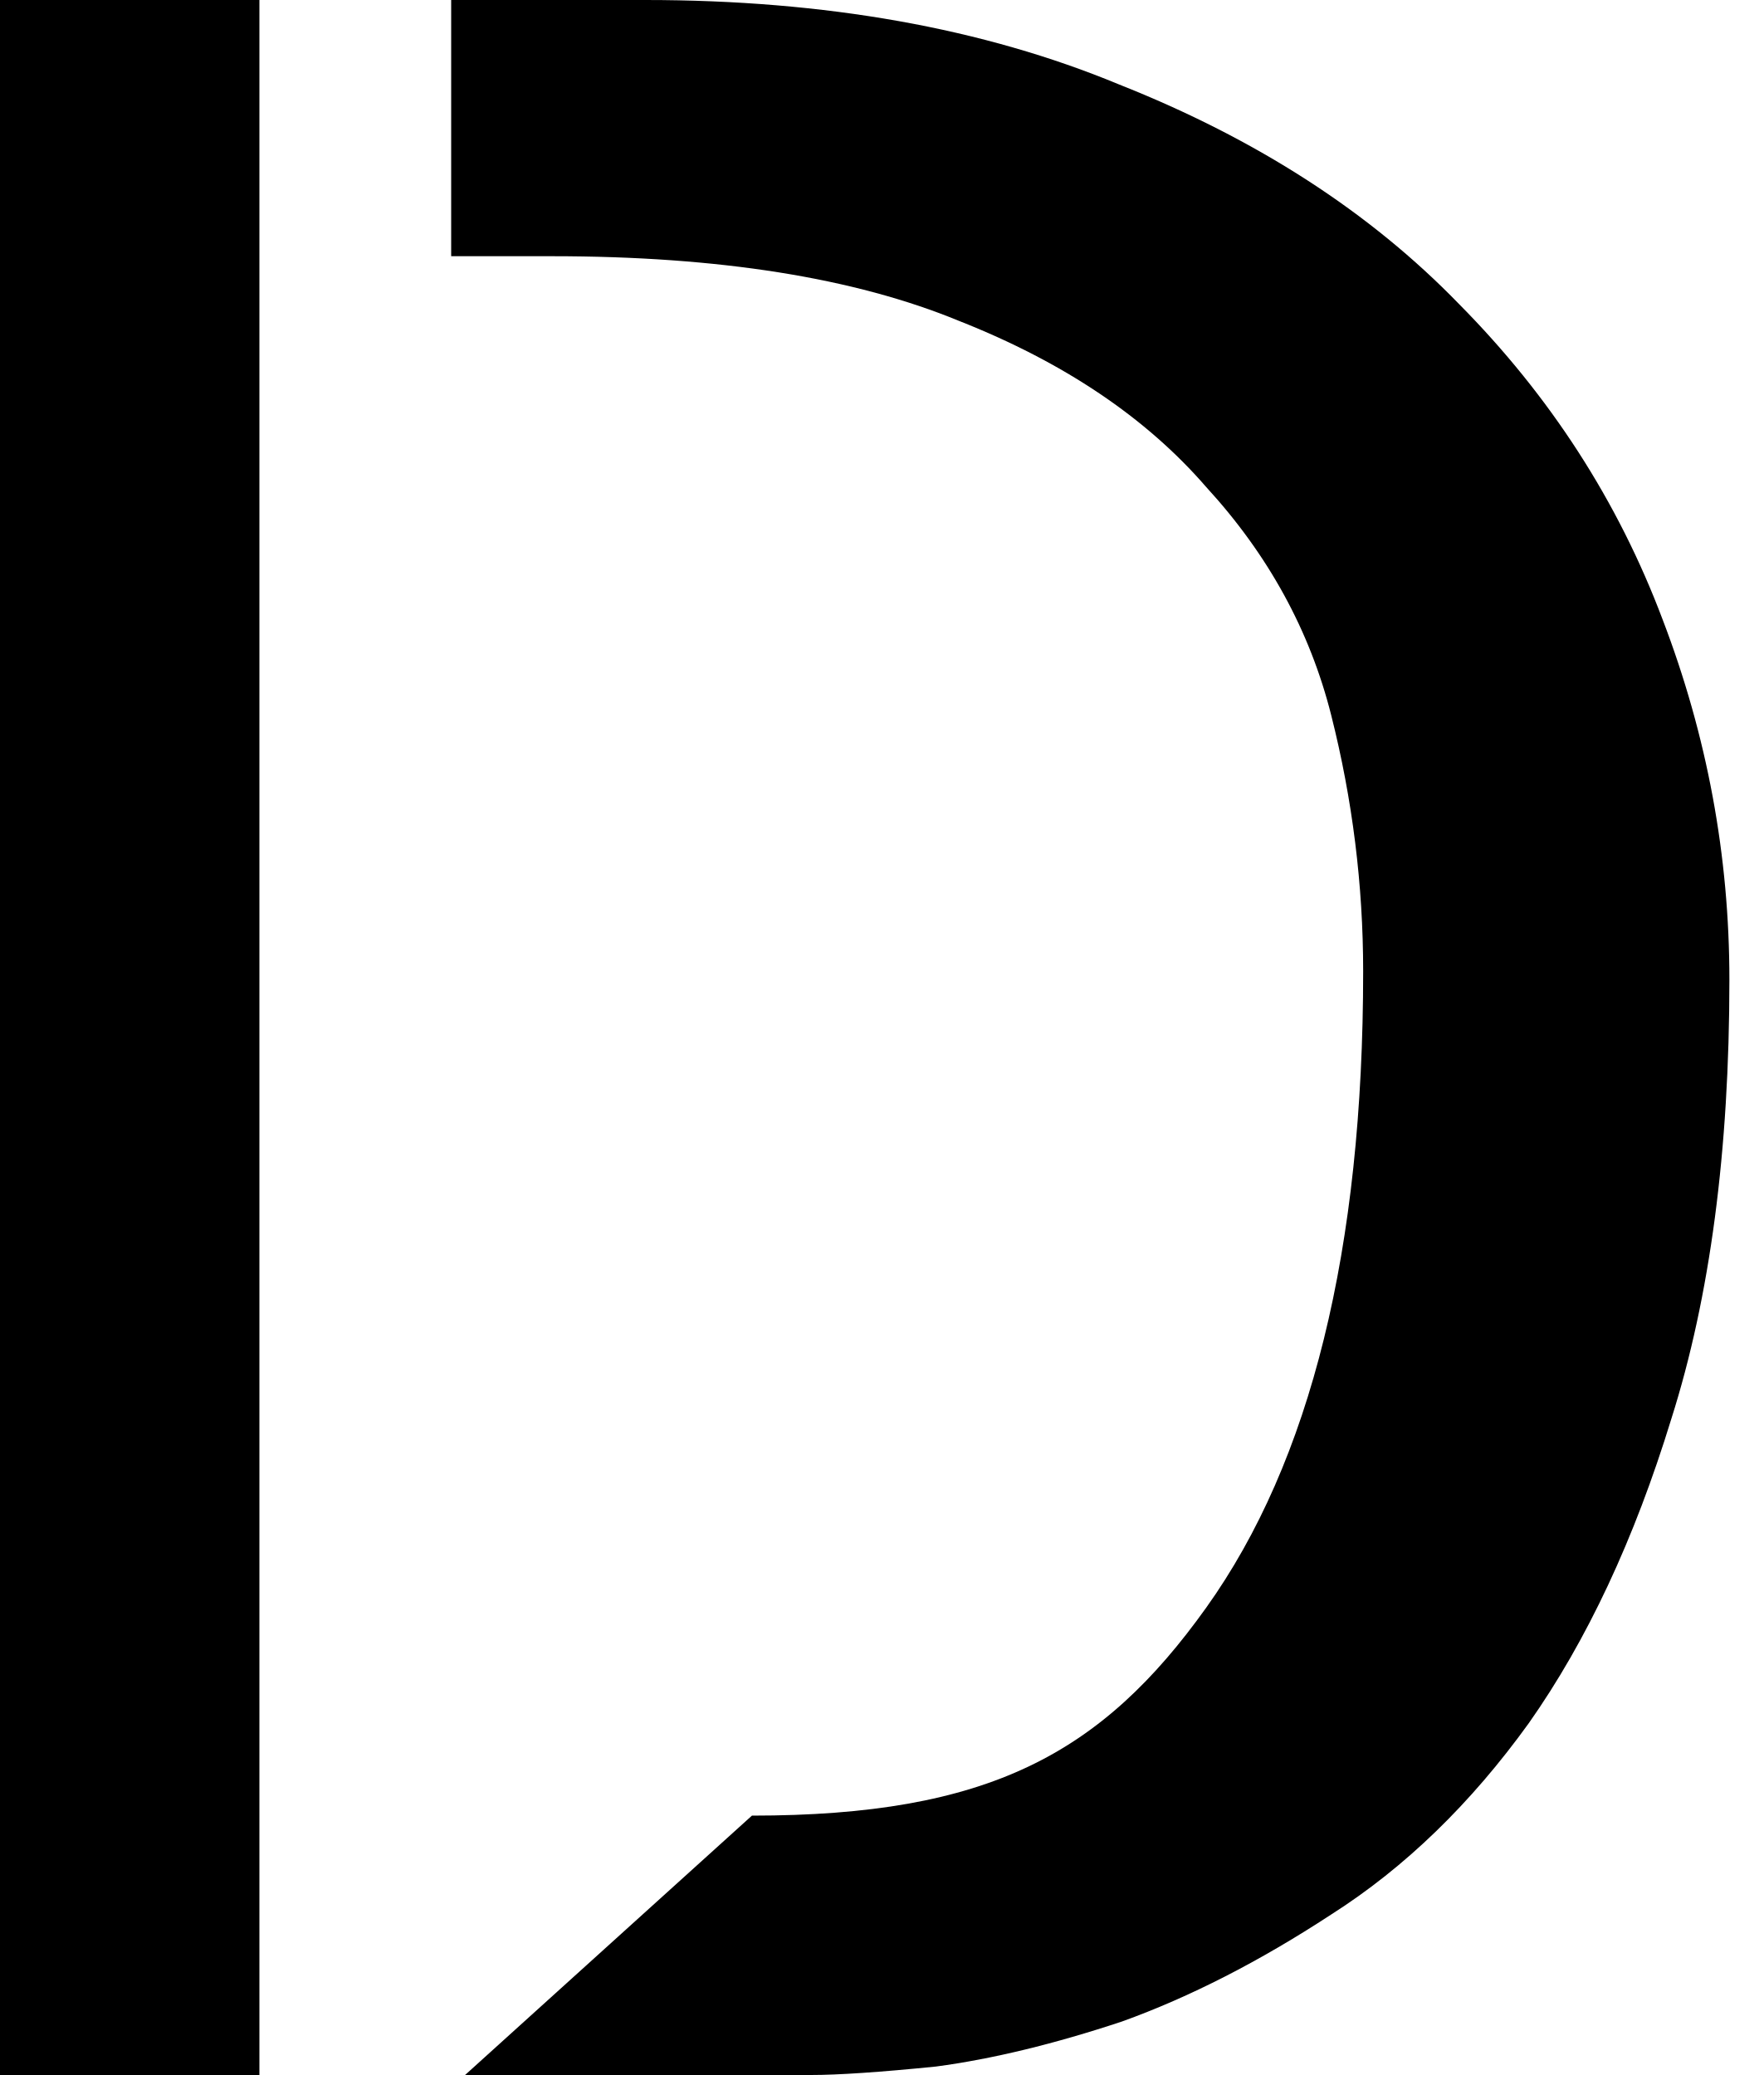
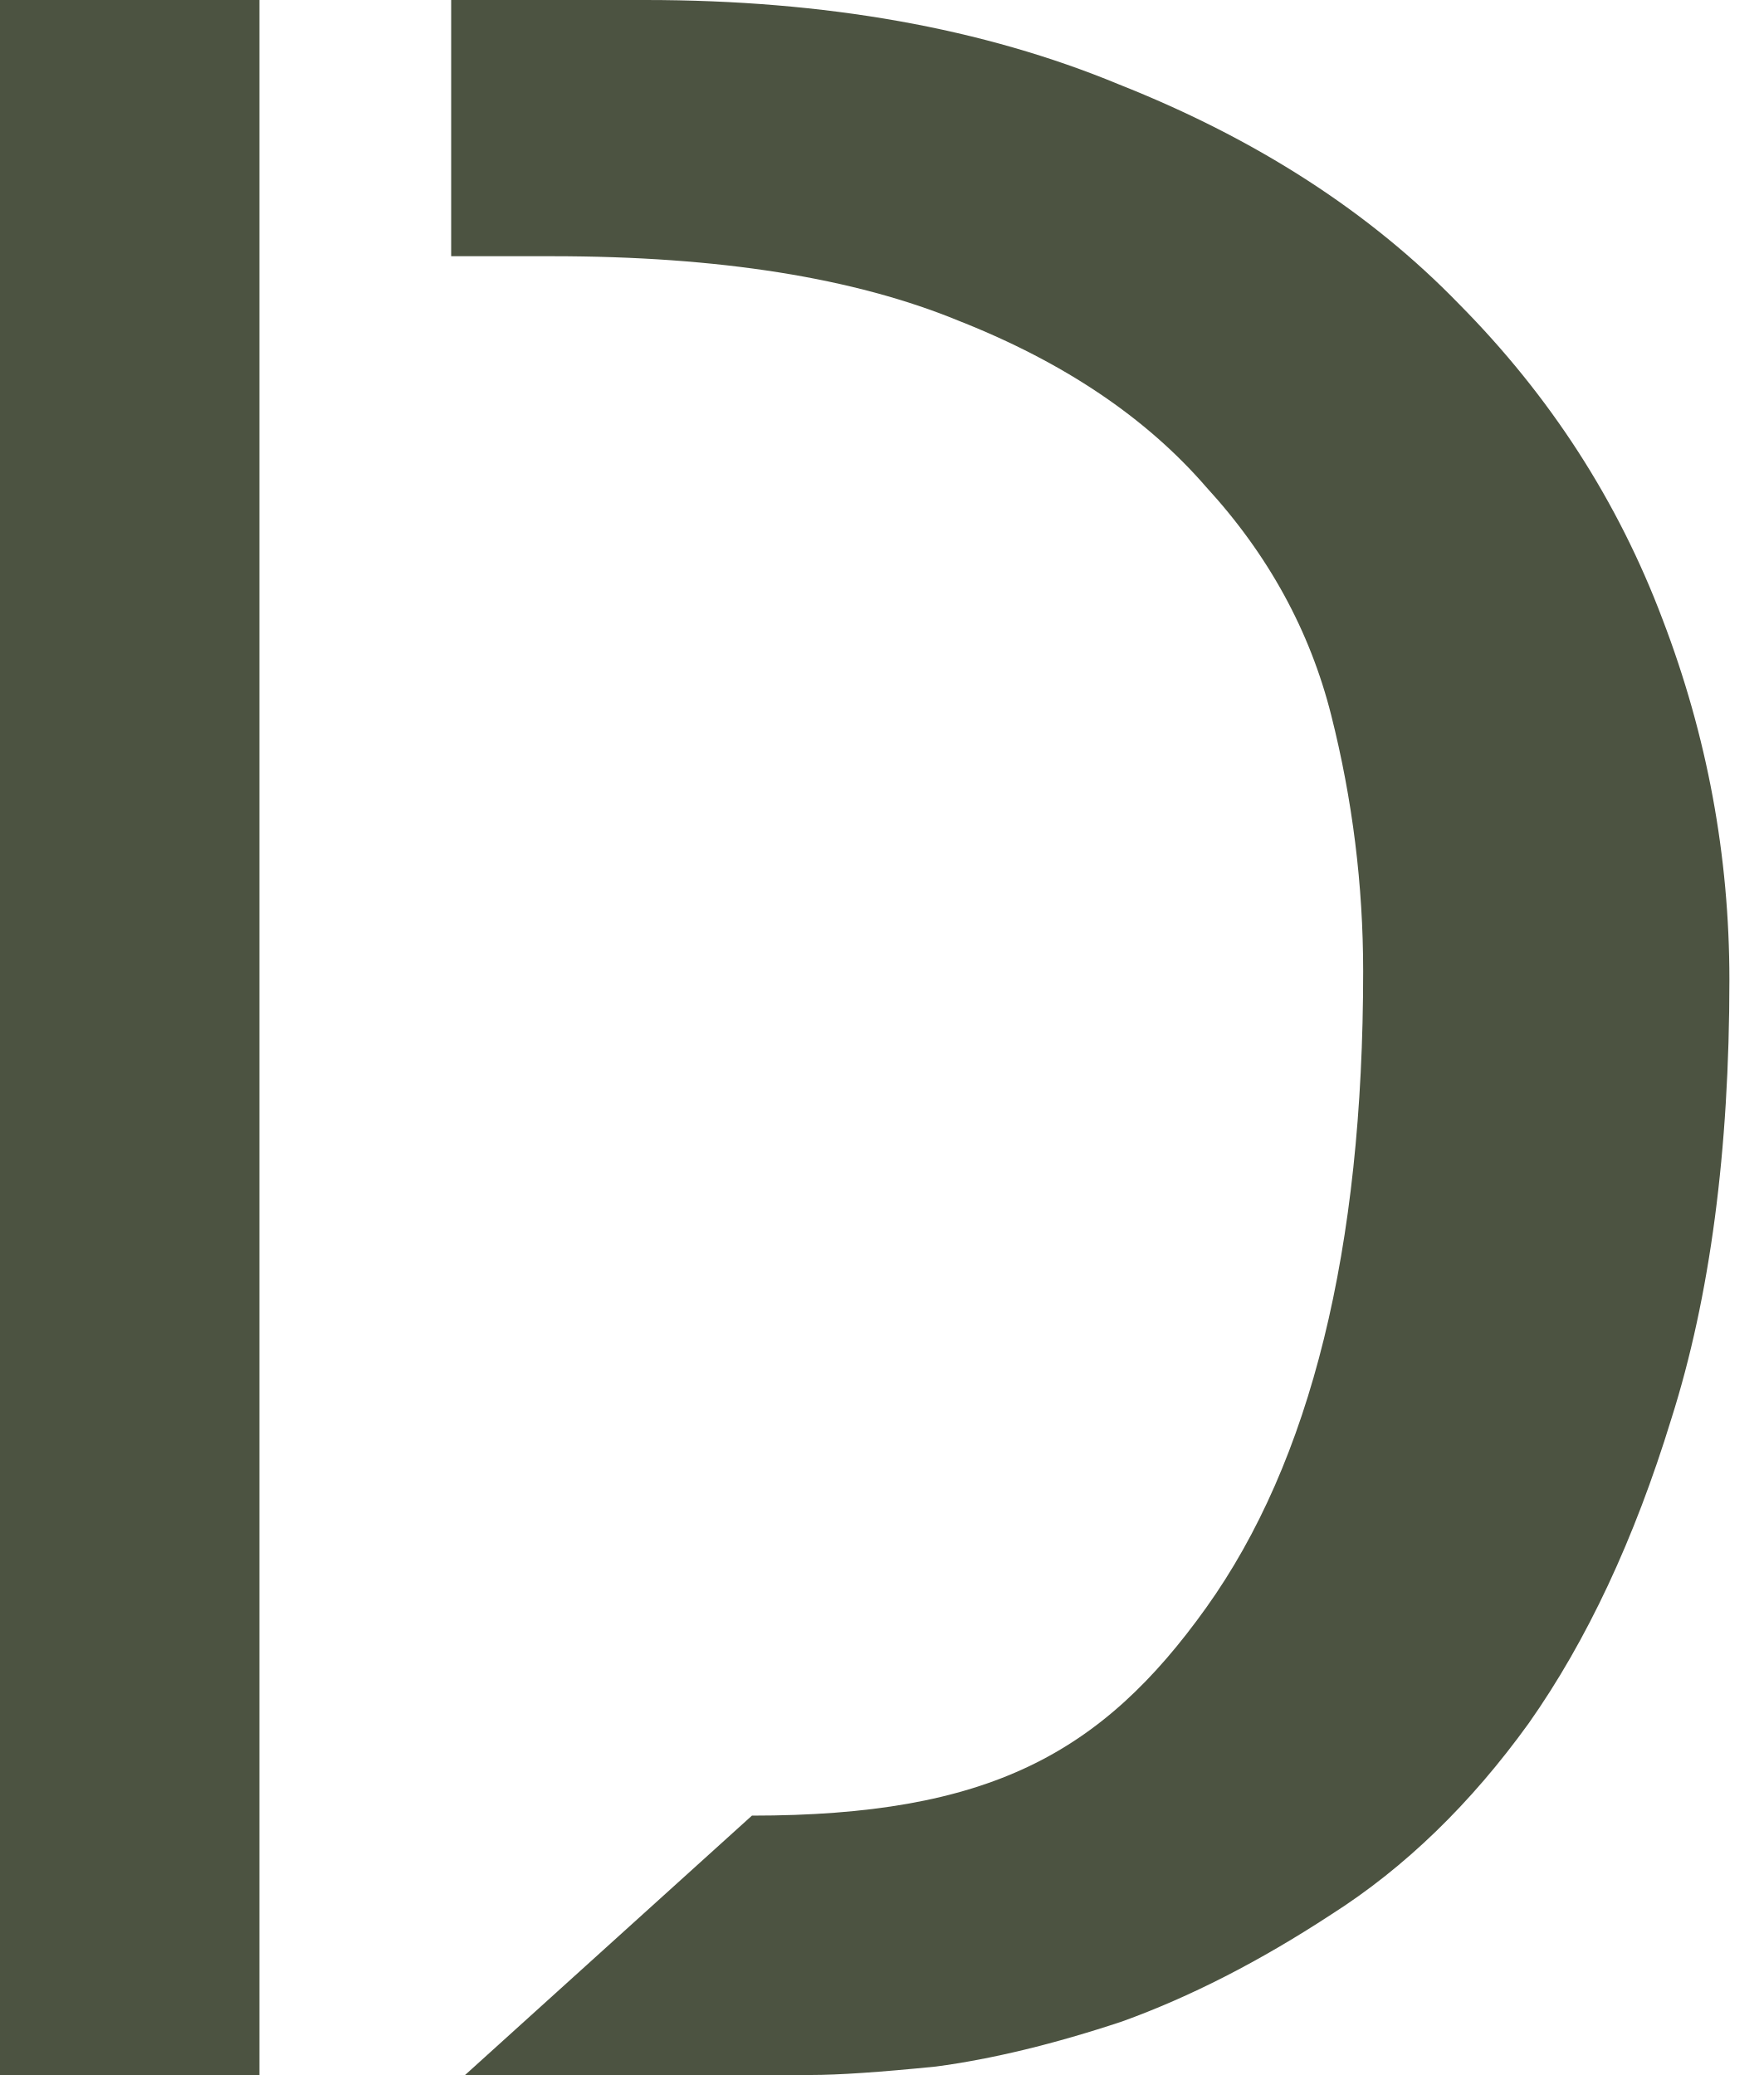
<svg xmlns="http://www.w3.org/2000/svg" width="34" height="40" viewBox="0 0 34 40" fill="none">
-   <path d="M0 0H5V20V40H0V0ZM12.437 0C15.91 0 18.954 0.543 21.569 1.628C24.22 2.678 26.405 4.089 28.123 5.862C29.879 7.635 31.186 9.661 32.045 11.94C32.904 14.184 33.333 16.499 33.333 18.887C33.333 22.18 32.96 25.002 32.213 27.354C31.503 29.67 30.588 31.624 29.468 33.216C28.347 34.772 27.078 36.002 25.658 36.906C24.276 37.811 22.932 38.498 21.625 38.969C20.317 39.403 19.122 39.693 18.039 39.837C16.956 39.946 16.153 40 15.63 40H8.964L14.493 35C19.049 35 21.233 33.813 23.249 30.991C25.266 28.168 26.274 24.08 26.274 18.725C26.274 17.06 26.069 15.414 25.658 13.786C25.247 12.157 24.444 10.692 23.249 9.389C22.091 8.051 20.504 6.983 18.487 6.187C16.471 5.355 13.856 4.939 10.644 4.939H8.696V0H12.437Z" fill="black" />
+   <path d="M0 0H5V20V40H0V0ZM12.437 0C15.91 0 18.954 0.543 21.569 1.628C24.22 2.678 26.405 4.089 28.123 5.862C29.879 7.635 31.186 9.661 32.045 11.94C32.904 14.184 33.333 16.499 33.333 18.887C33.333 22.18 32.96 25.002 32.213 27.354C31.503 29.67 30.588 31.624 29.468 33.216C28.347 34.772 27.078 36.002 25.658 36.906C24.276 37.811 22.932 38.498 21.625 38.969C20.317 39.403 19.122 39.693 18.039 39.837C16.956 39.946 16.153 40 15.63 40H8.964L14.493 35C19.049 35 21.233 33.813 23.249 30.991C25.266 28.168 26.274 24.08 26.274 18.725C26.274 17.06 26.069 15.414 25.658 13.786C25.247 12.157 24.444 10.692 23.249 9.389C22.091 8.051 20.504 6.983 18.487 6.187C16.471 5.355 13.856 4.939 10.644 4.939H8.696V0H12.437Z" fill="#4C5341" />
</svg>
